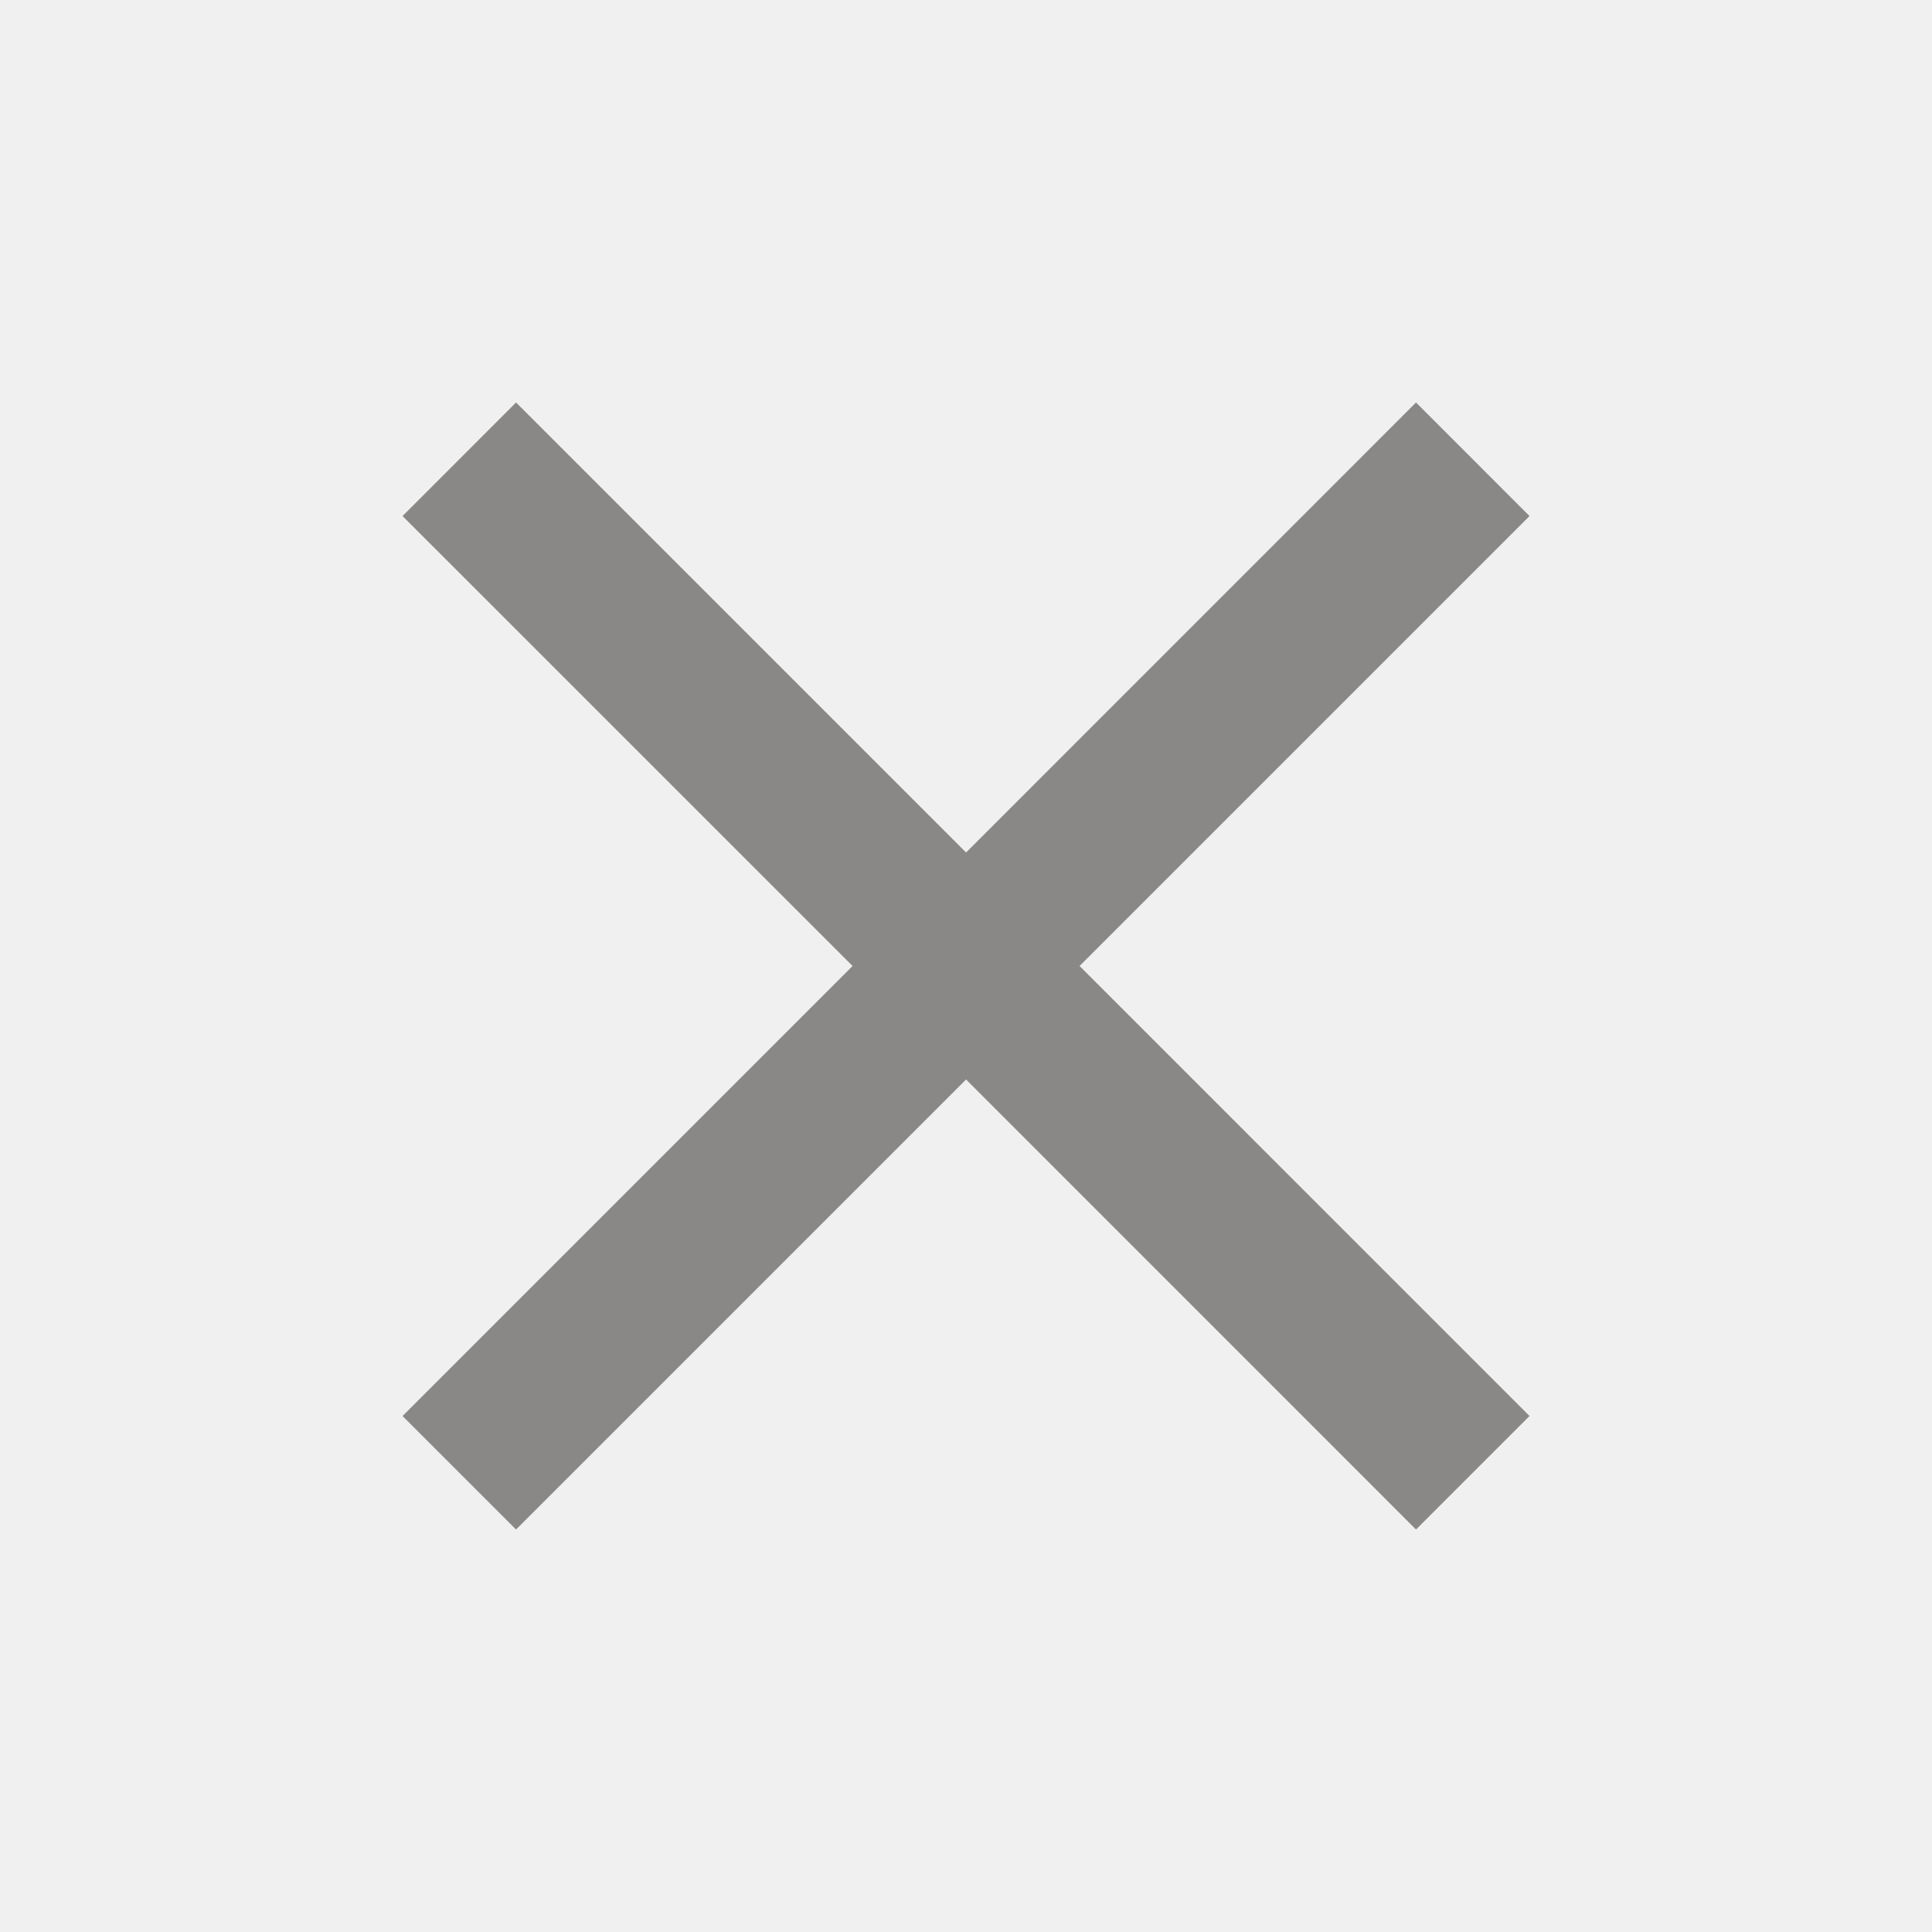
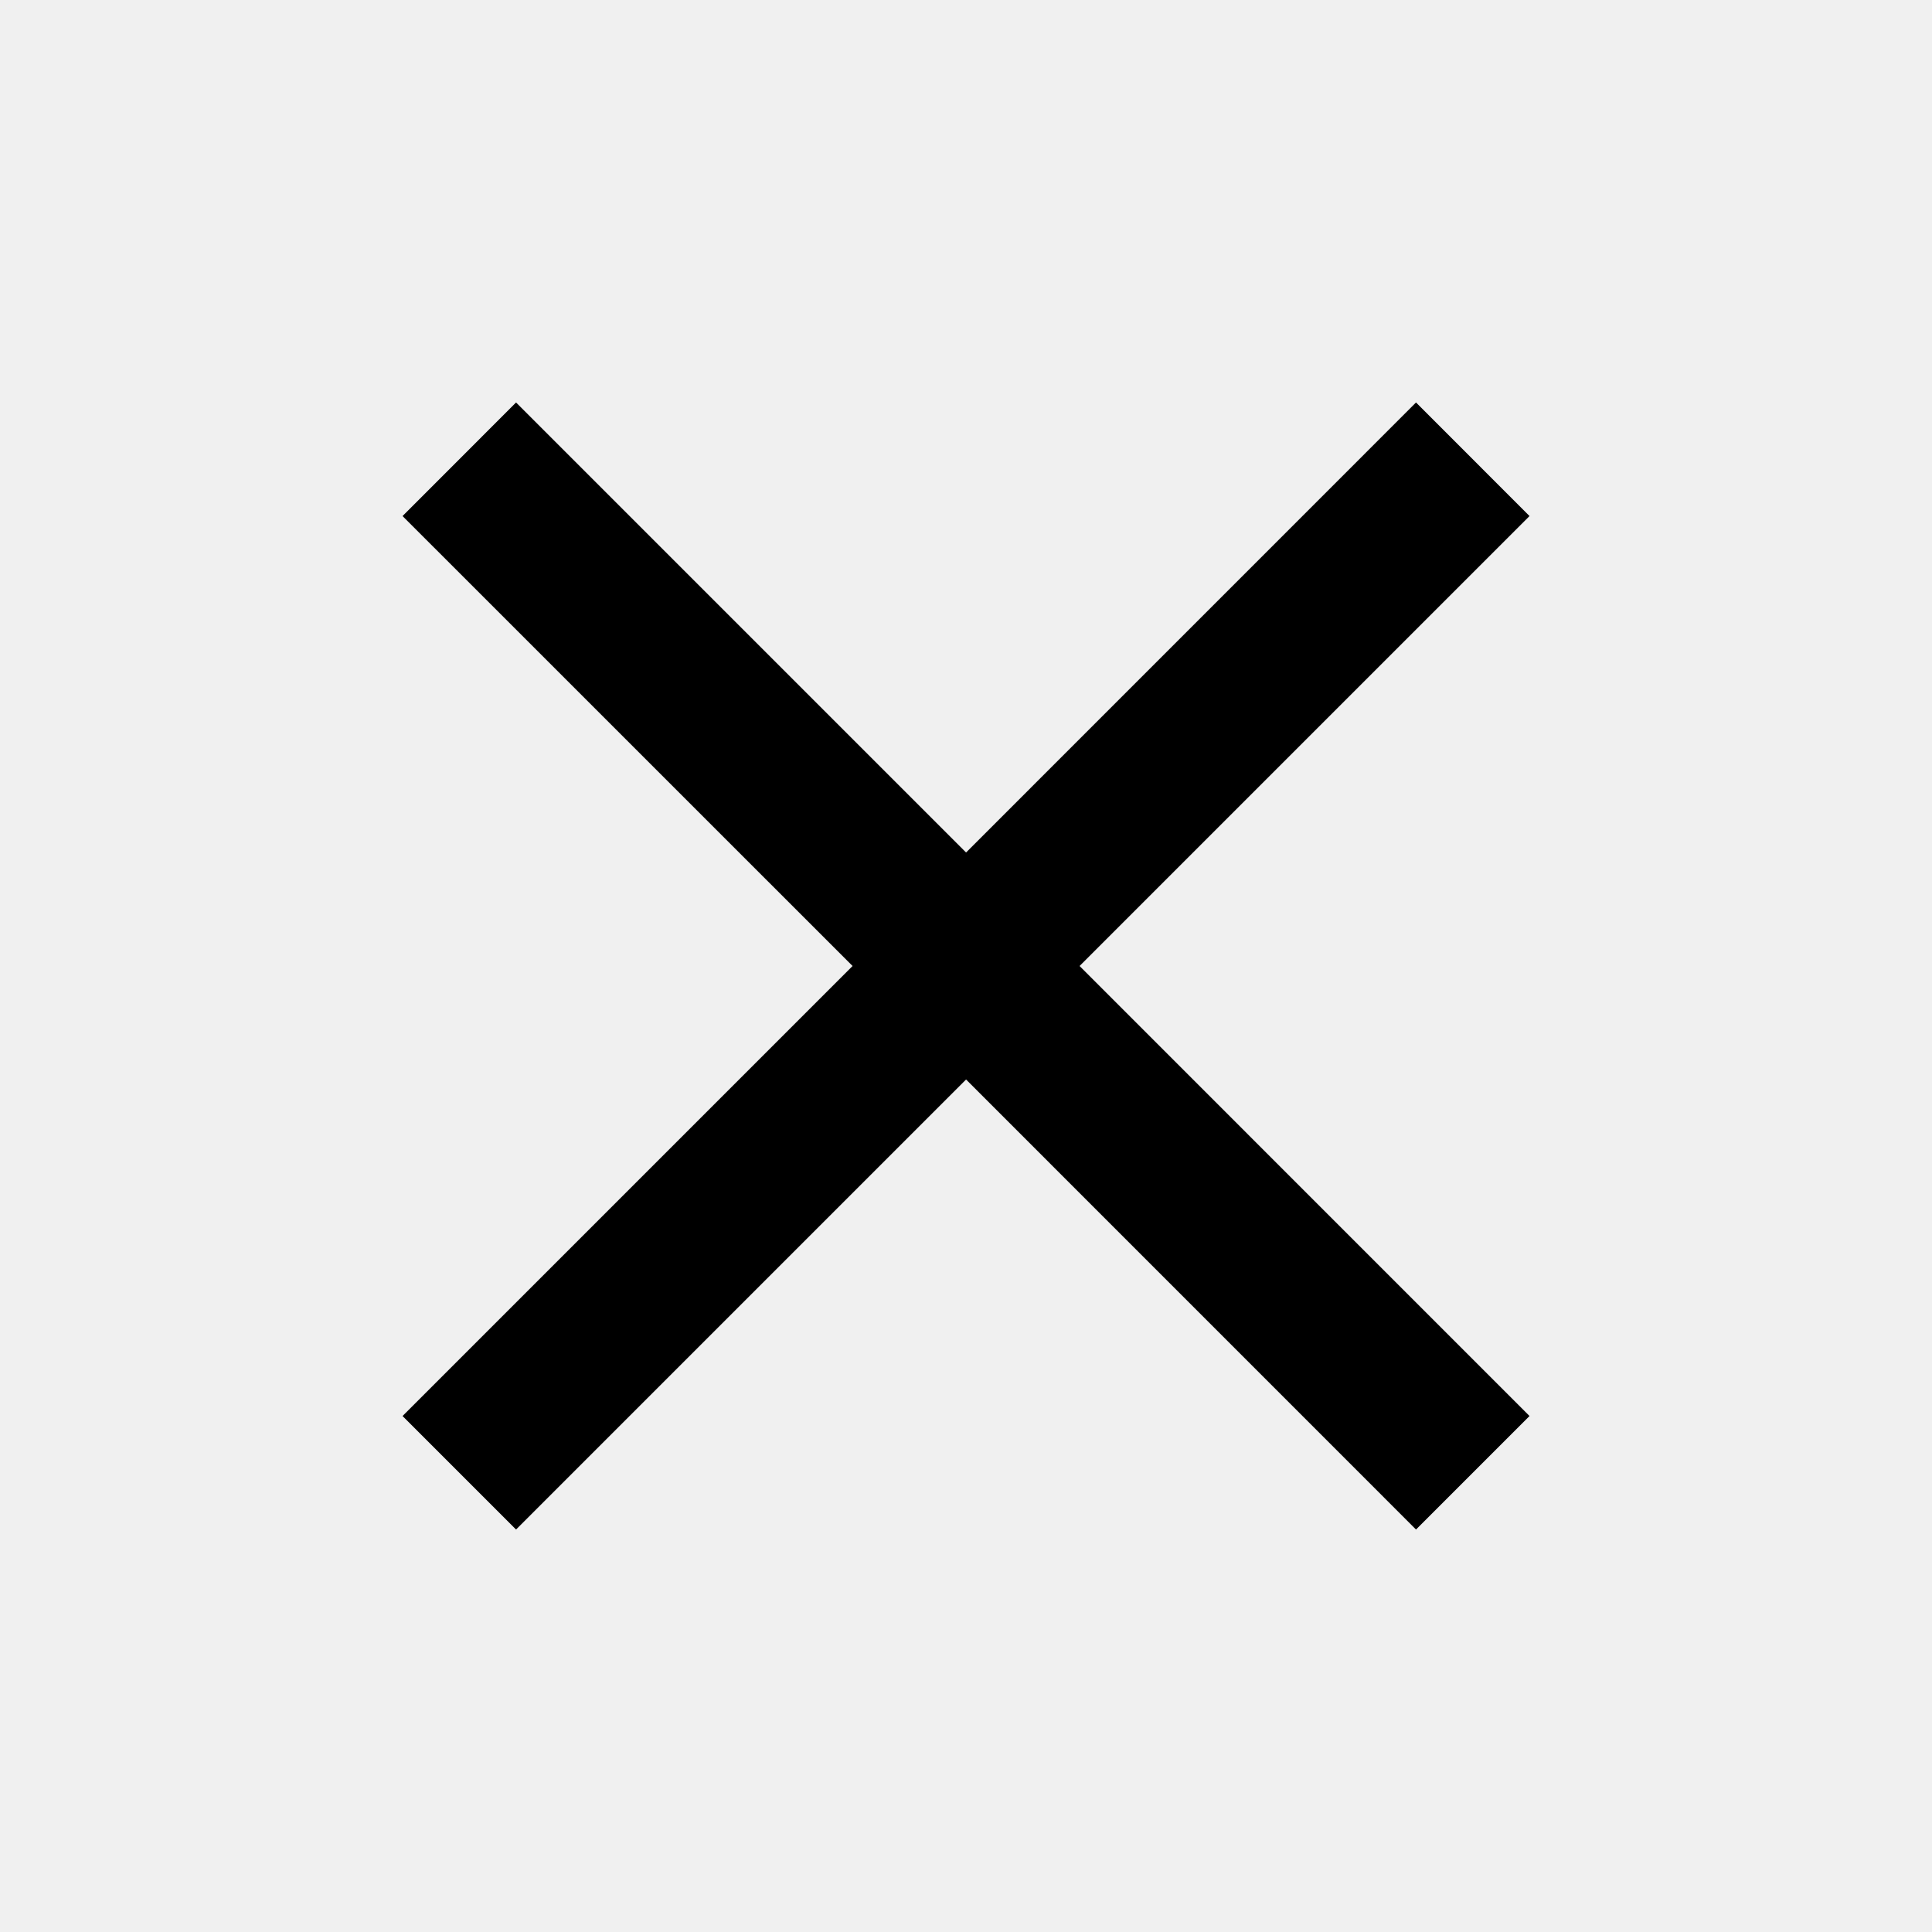
- <svg xmlns="http://www.w3.org/2000/svg" width="28" height="28" viewBox="0 0 28 28" fill="none">
+ <svg xmlns="http://www.w3.org/2000/svg" width="100%" height="100%" viewBox="0 0 28 28" fill="currentColor">
  <g clip-path="url(#clip0_2648_22874)">
-     <path d="M22.167 7.479L20.522 5.833L14.001 12.355L7.479 5.833L5.834 7.479L12.356 14L5.834 20.522L7.479 22.167L14.001 15.645L20.522 22.167L22.167 20.522L15.646 14L22.167 7.479Z" fill="#898886" />
+     <path d="M22.167 7.479L20.522 5.833L14.001 12.355L7.479 5.833L5.834 7.479L12.356 14L5.834 20.522L7.479 22.167L14.001 15.645L20.522 22.167L22.167 20.522L15.646 14L22.167 7.479Z" fill="currentColor" />
  </g>
  <defs>
    <clipPath id="clip0_2648_22874">
      <rect width="28" height="28" fill="white" />
    </clipPath>
  </defs>
</svg>
